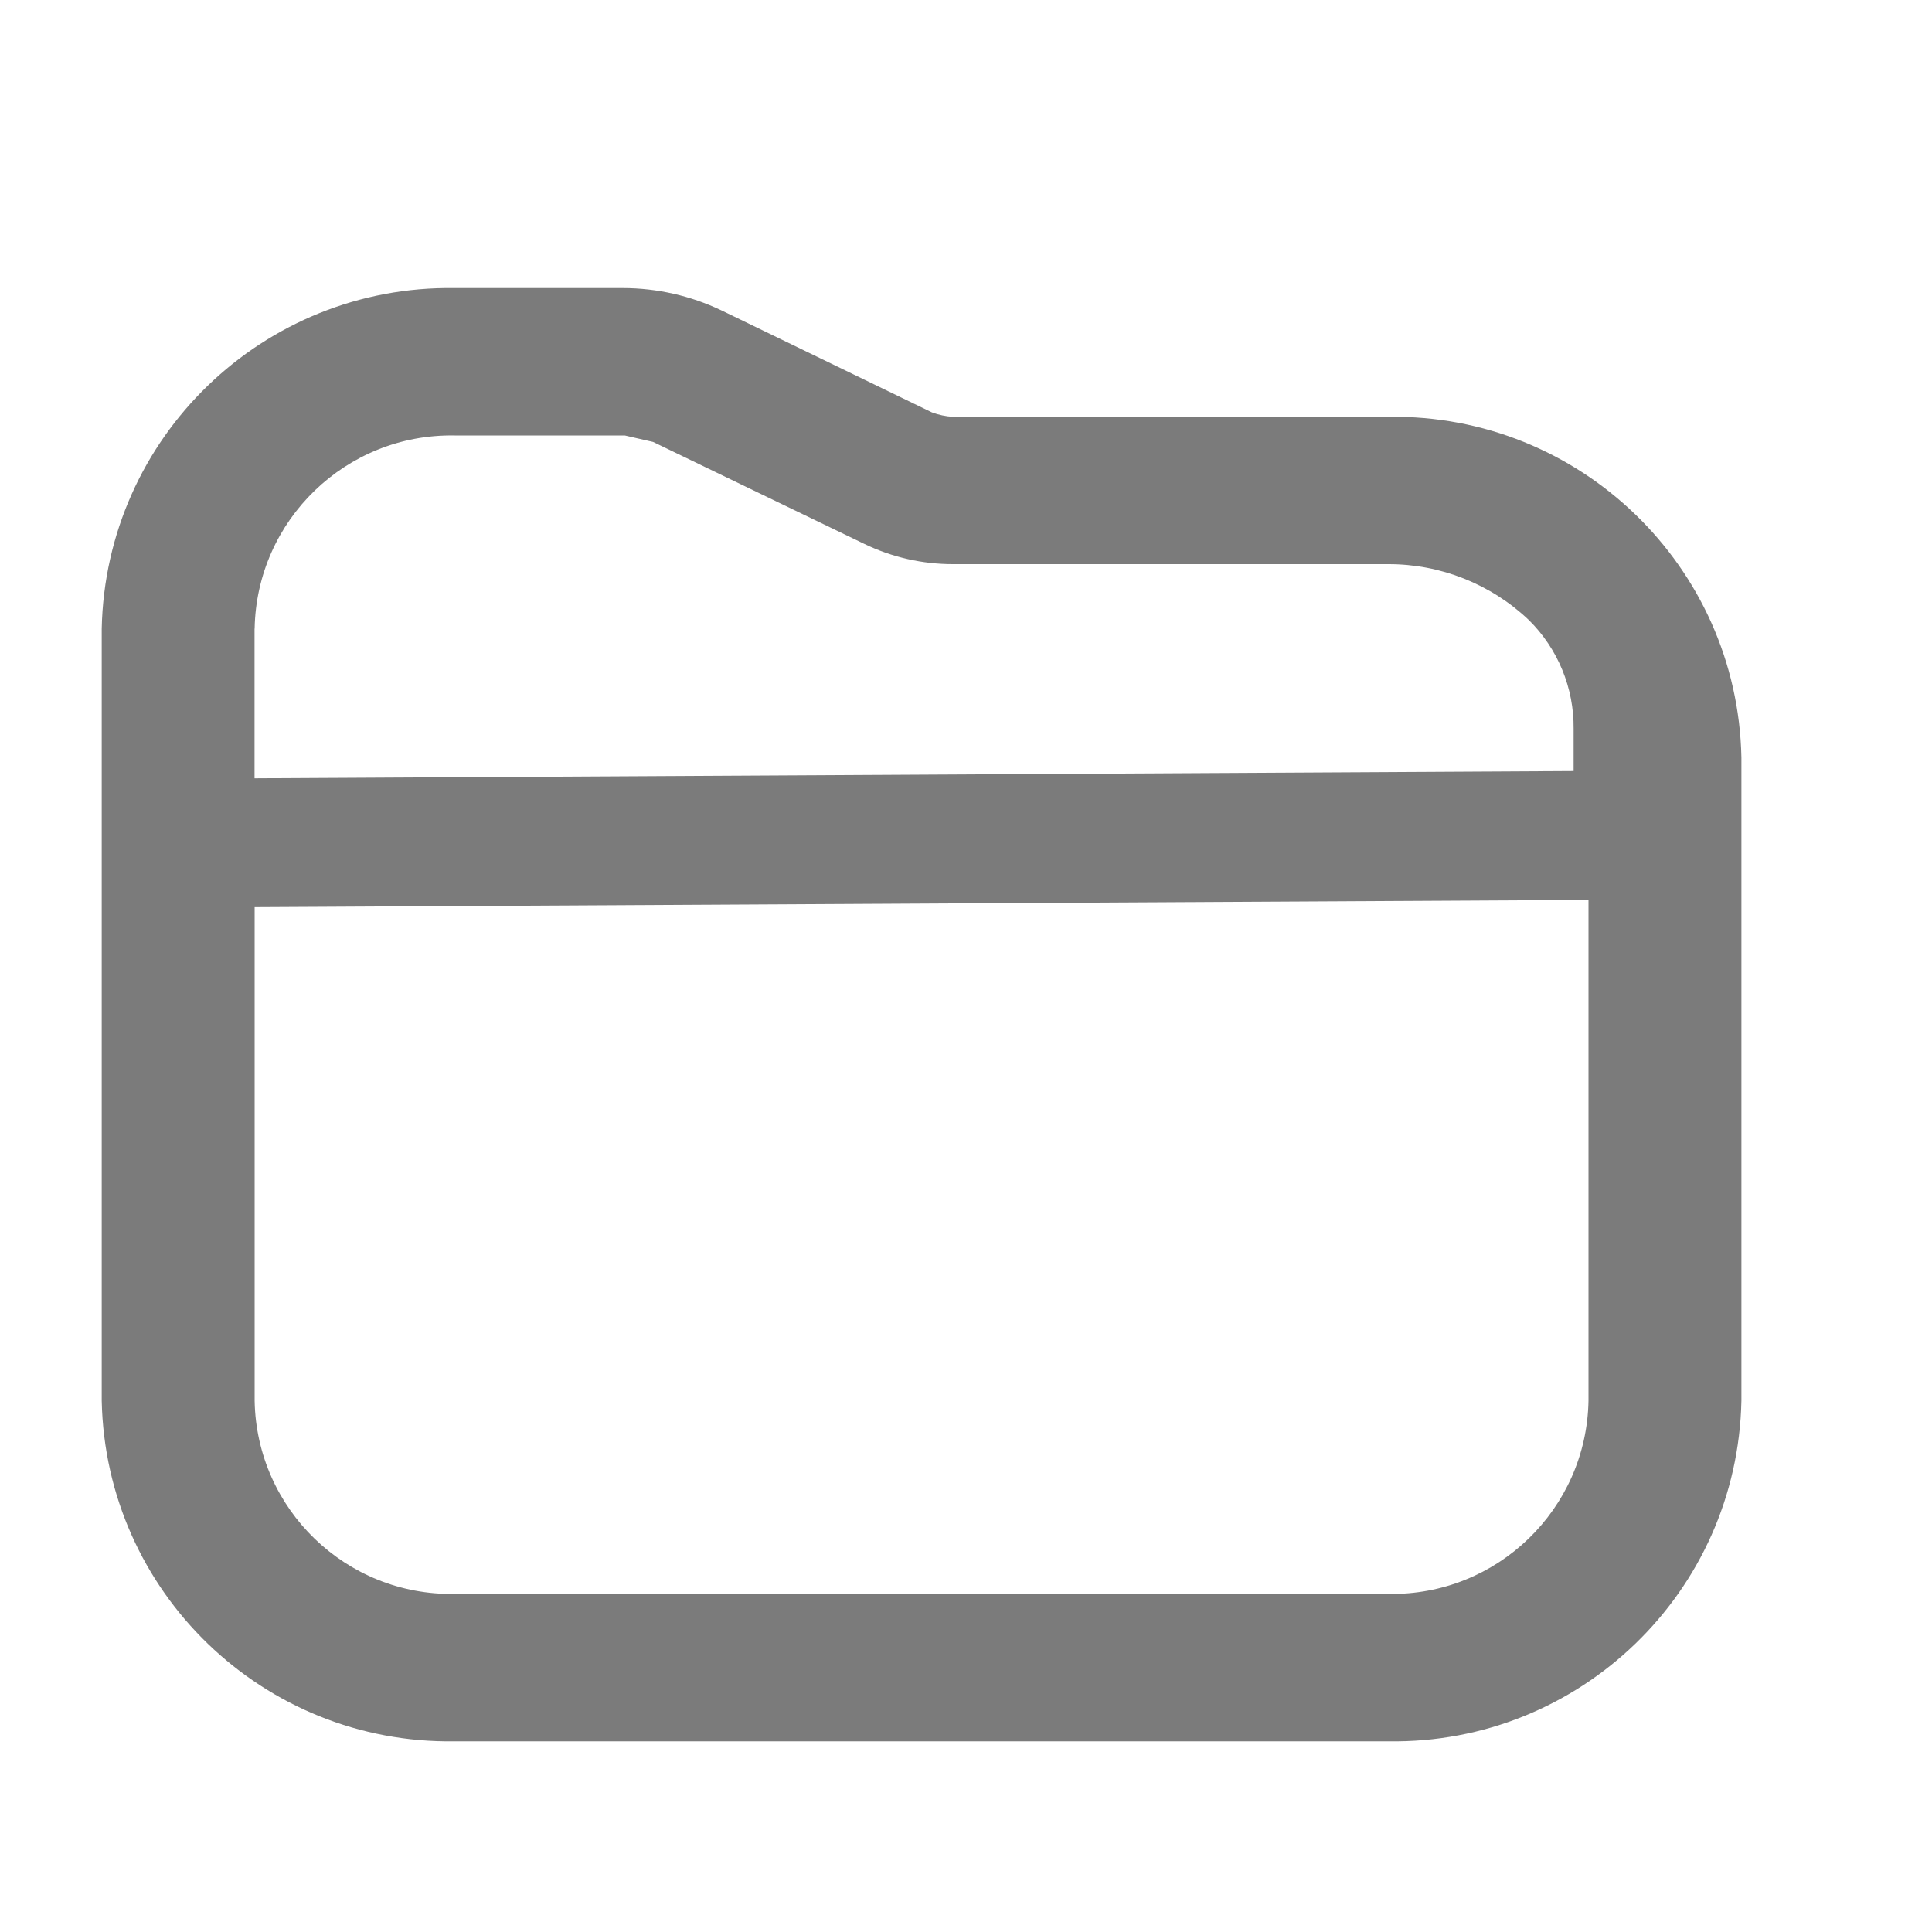
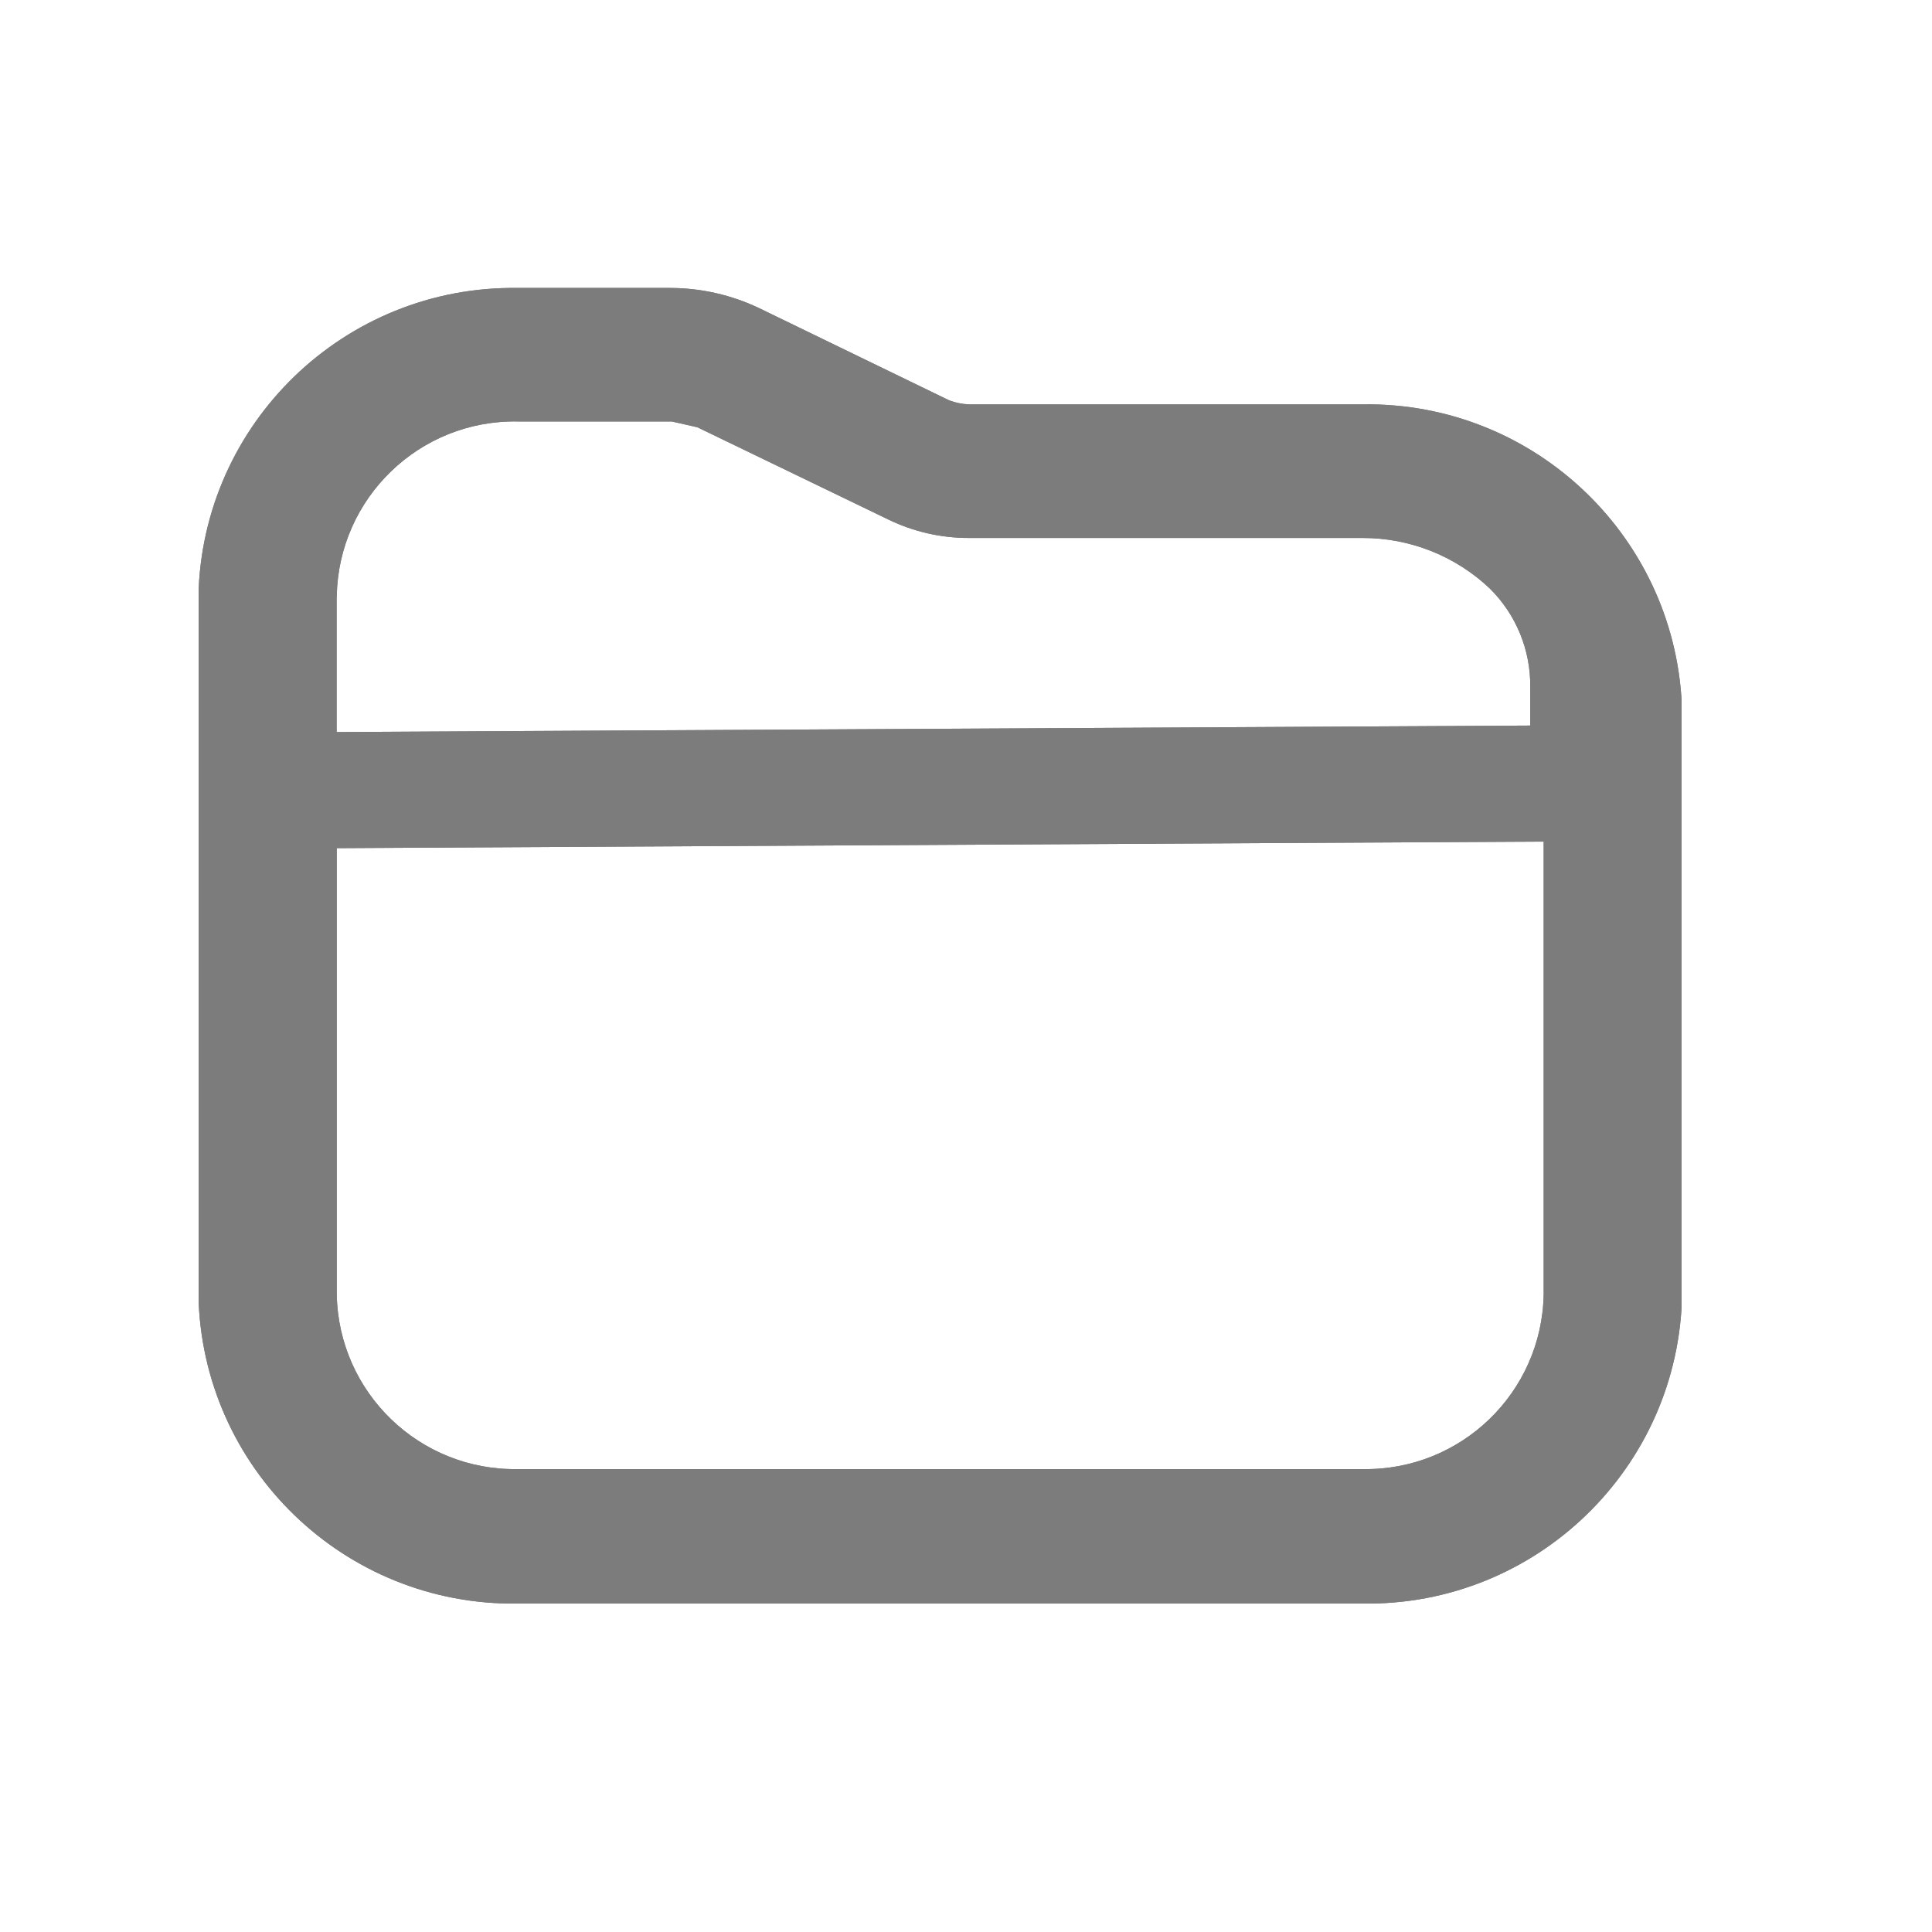
<svg xmlns="http://www.w3.org/2000/svg" width="20" height="20" viewBox="0 0 20 20">
  <defs>
    <style>
      .cls-1 {
        fill: #7b7b7b;
        fill-rule: evenodd;
+         filter: url(#filter);
      }
    </style>
+     <filter id="filter" x="76.063" y="2.969" width="15.344" height="13.625" filterUnits="userSpaceOnUse">
+       <feFlood result="flood" flood-color="#7b7b7b" />
+       <feComposite result="composite" operator="in" in2="SourceGraphic" />
+       <feBlend result="blend" in2="SourceGraphic" />
+     </filter>
  </defs>
-   <g id="folder">
-     <path class="cls-1" d="M796.373,6.315h-4.508a0.741,0.741,0,0,1-.218-0.046l-2.179-1.056a2.375,2.375,0,0,0-1.016-.231h-1.746a3.6,3.6,0,0,0-3.653,3.526V16.5a3.6,3.6,0,0,0,3.654,3.526h9.666a3.6,3.6,0,0,0,3.654-3.526V9.841A3.6,3.6,0,0,0,796.373,6.315ZM784.636,8.508a2.036,2.036,0,0,1,2.071-2h1.761l0.293,0.067,2.19,1.057a2.106,2.106,0,0,0,.915.208h4.507a2.108,2.108,0,0,1,1.453.578,1.56,1.56,0,0,1,.464,1.126c0,0.221,0,.438,0,0.438l-13.655.075V8.508ZM798.444,16.5a2.036,2.036,0,0,1-2.071,2h-9.666a2.036,2.036,0,0,1-2.071-2V11.391l13.808-.075V16.5Z" transform="translate(-782 -2)" />
+   <g id="Folder">
+     <path class="cls-1" d="M88.106,4.186H84.027a0.661,0.661,0,0,1-.2-0.041L81.859,3.19a2.149,2.149,0,0,0-.92-0.209H79.36a3.26,3.26,0,0,0-3.306,3.191V13.4A3.259,3.259,0,0,0,79.36,16.6h8.746A3.259,3.259,0,0,0,91.413,13.4V7.377A3.259,3.259,0,0,0,88.106,4.186ZM77.486,6.172A1.842,1.842,0,0,1,79.36,4.363h1.594l0.265,0.06L83.2,5.38a1.9,1.9,0,0,0,.828.189h4.078a1.909,1.909,0,0,1,1.316.523,1.409,1.409,0,0,1,.419,1.019c0,0.2,0,.4,0,0.4l-12.356.067v-1.4ZM89.98,13.4a1.842,1.842,0,0,1-1.874,1.808H79.36A1.842,1.842,0,0,1,77.486,13.4V8.78L89.98,8.712V13.4Z" transform="translate(-74)" />
  </g>
</svg>
